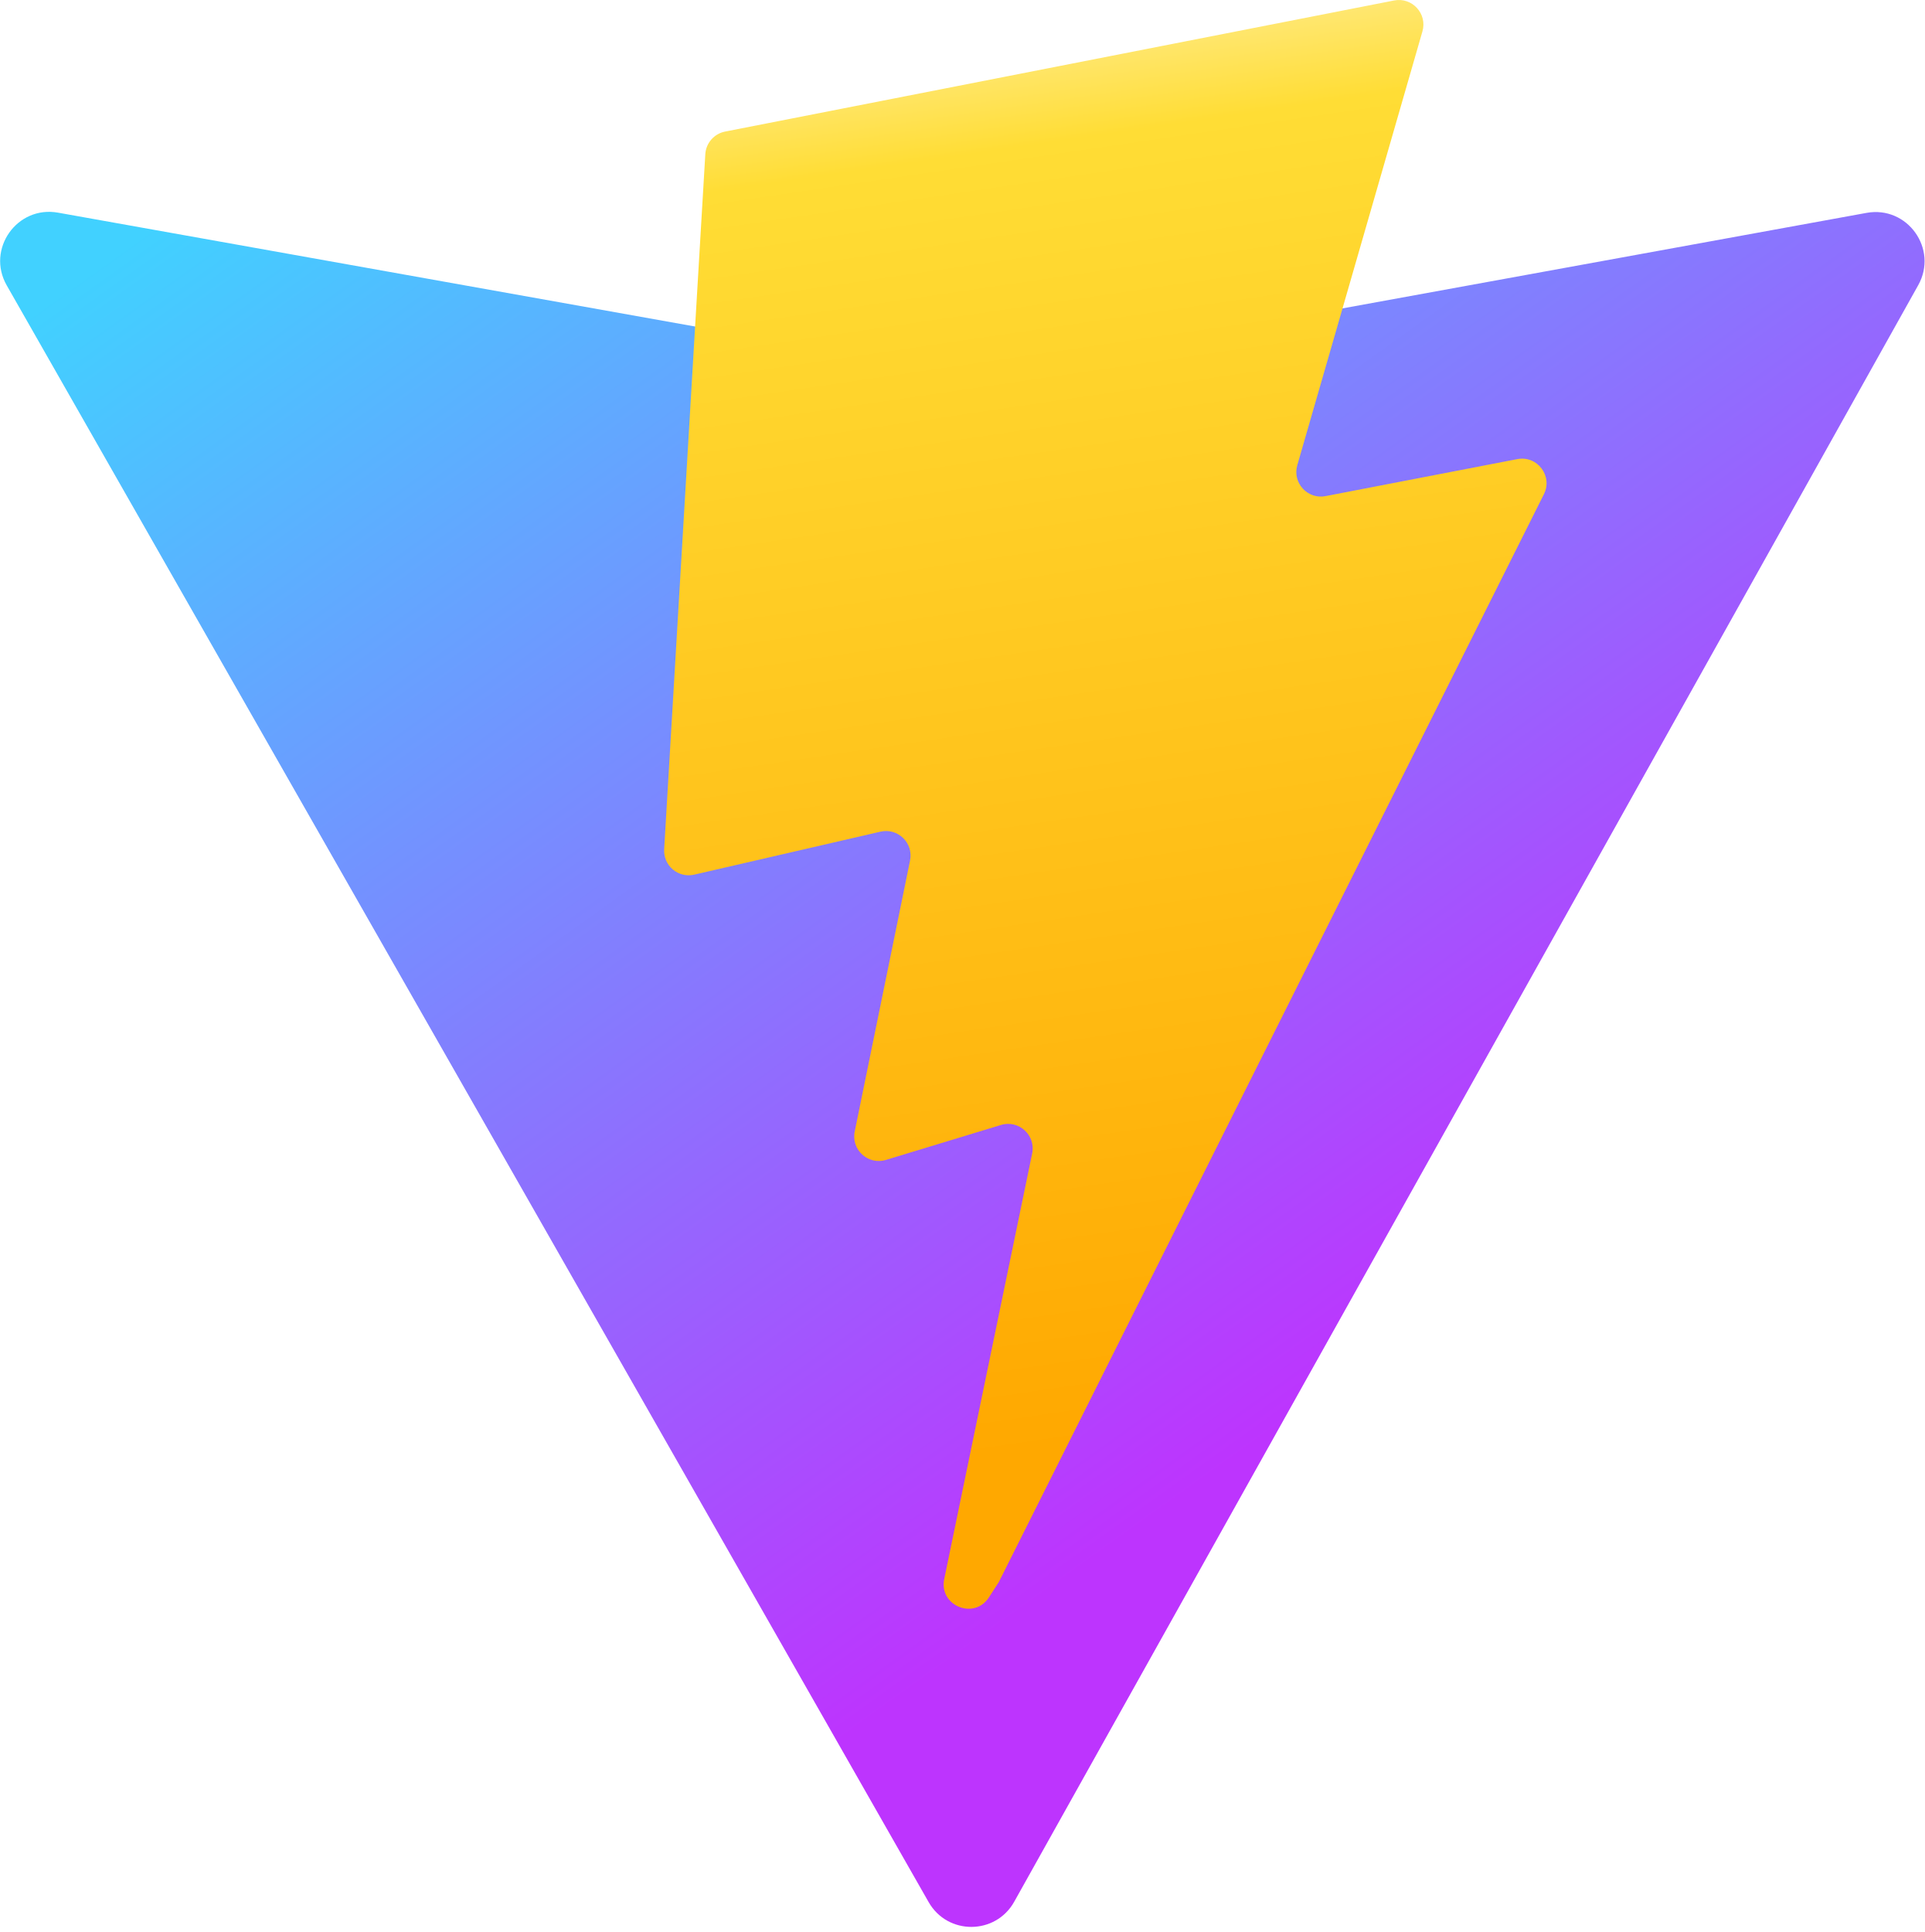
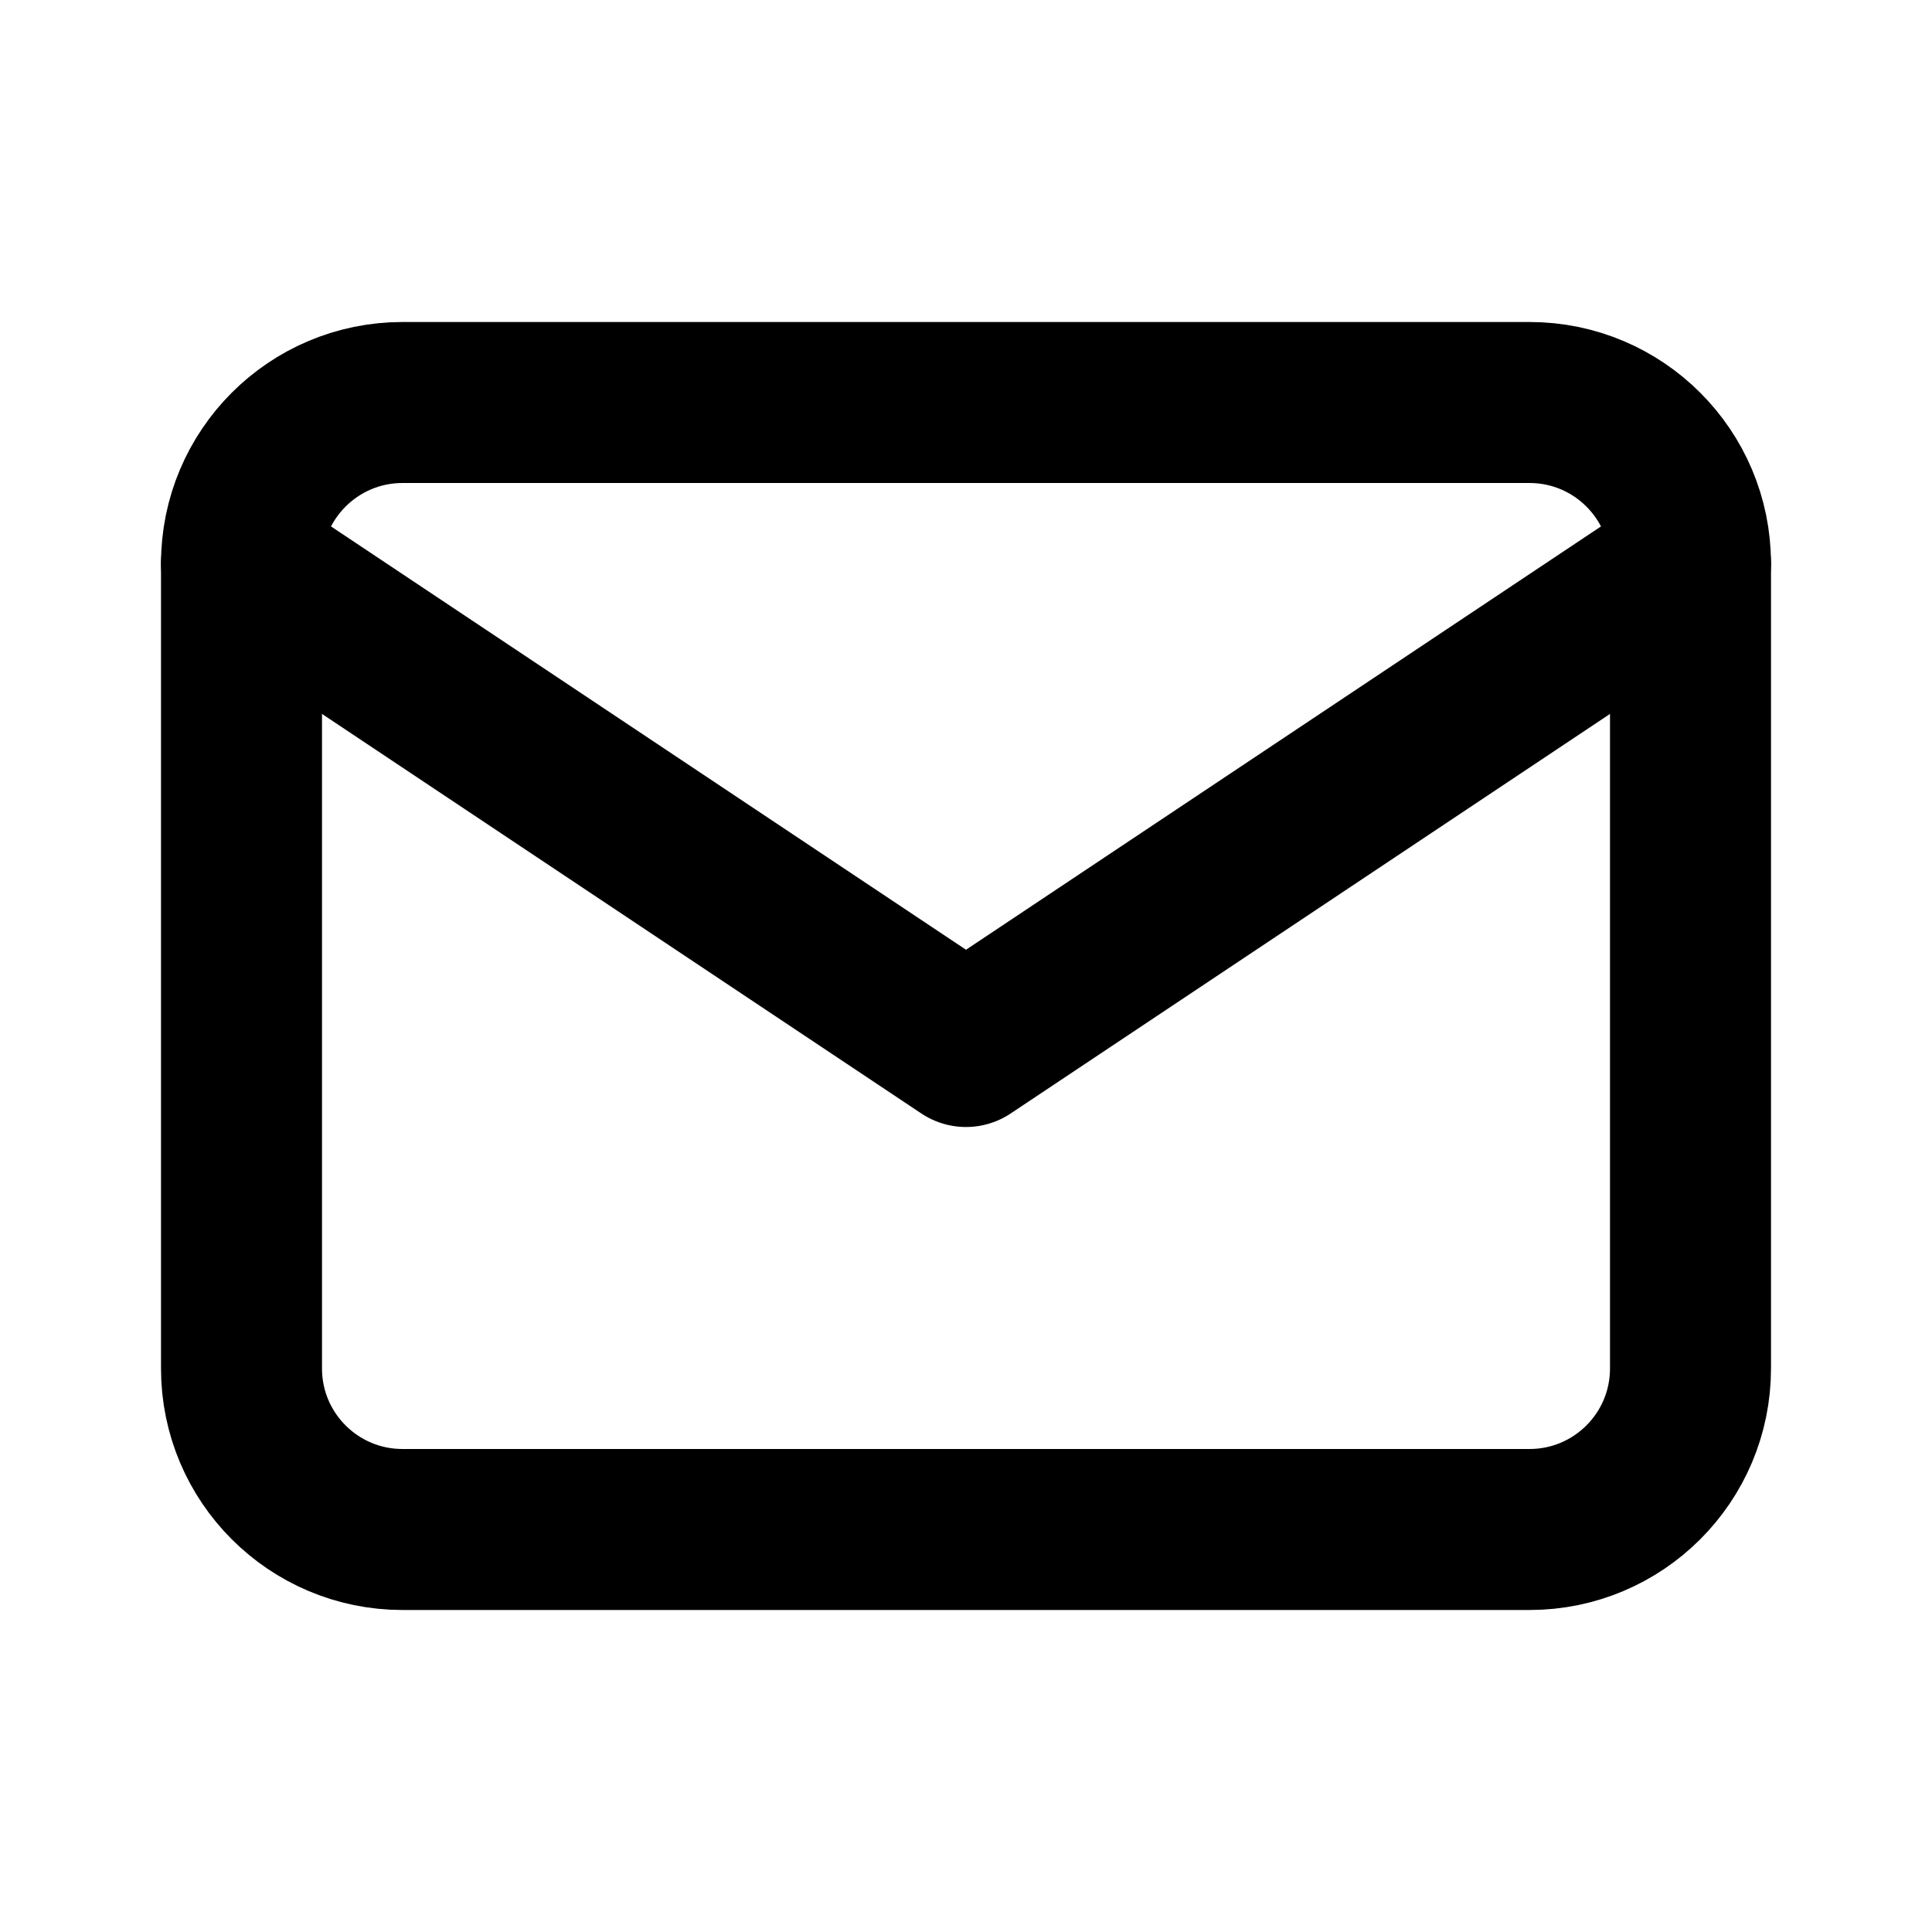
- <svg xmlns="http://www.w3.org/2000/svg" aria-hidden="true" role="img" class="iconify iconify--logos" width="31.88" height="32" preserveAspectRatio="xMidYMid meet" viewBox="0 0 256 257">
-   <defs>
-     <linearGradient id="IconifyId1813088fe1fbc01fb466" x1="-.828%" x2="57.636%" y1="7.652%" y2="78.411%">
-       <stop offset="0%" stop-color="#41D1FF" />
-       <stop offset="100%" stop-color="#BD34FE" />
-     </linearGradient>
-     <linearGradient id="IconifyId1813088fe1fbc01fb467" x1="43.376%" x2="50.316%" y1="2.242%" y2="89.03%">
-       <stop offset="0%" stop-color="#FFEA83" />
-       <stop offset="8.333%" stop-color="#FFDD35" />
-       <stop offset="100%" stop-color="#FFA800" />
-     </linearGradient>
-   </defs>
-   <path fill="url(#IconifyId1813088fe1fbc01fb466)" d="M255.153 37.938L134.897 252.976c-2.483 4.44-8.862 4.466-11.382.048L.875 37.958c-2.746-4.814 1.371-10.646 6.827-9.67l120.385 21.517a6.537 6.537 0 0 0 2.322-.004l117.867-21.483c5.438-.991 9.574 4.796 6.877 9.62Z" />
-   <path fill="url(#IconifyId1813088fe1fbc01fb467)" d="M185.432.063L96.44 17.501a3.268 3.268 0 0 0-2.634 3.014l-5.474 92.456a3.268 3.268 0 0 0 3.997 3.378l24.777-5.718c2.318-.535 4.413 1.507 3.936 3.838l-7.361 36.047c-.495 2.426 1.782 4.5 4.151 3.78l15.304-4.649c2.372-.72 4.652 1.36 4.15 3.788l-11.698 56.621c-.732 3.542 3.979 5.473 5.943 2.437l1.313-2.028l72.516-144.72c1.215-2.423-.88-5.186-3.54-4.672l-25.505 4.922c-2.396.462-4.435-1.77-3.759-4.114l16.646-57.705c.677-2.35-1.37-4.583-3.769-4.113Z" />
+ <svg xmlns="http://www.w3.org/2000/svg" width="24" height="24" viewBox="0 0 24 24" fill="none" stroke="currentColor" stroke-width="2" stroke-linecap="round" stroke-linejoin="round" class="icon icon-tabler icons-tabler-outline icon-tabler-mail">
+   <path stroke="none" d="M0 0h24v24H0z" fill="none" />
+   <path d="M3 7a2 2 0 0 1 2 -2h14a2 2 0 0 1 2 2v10a2 2 0 0 1 -2 2h-14a2 2 0 0 1 -2 -2v-10z" />
+   <path d="M3 7l9 6l9 -6" />
</svg>
